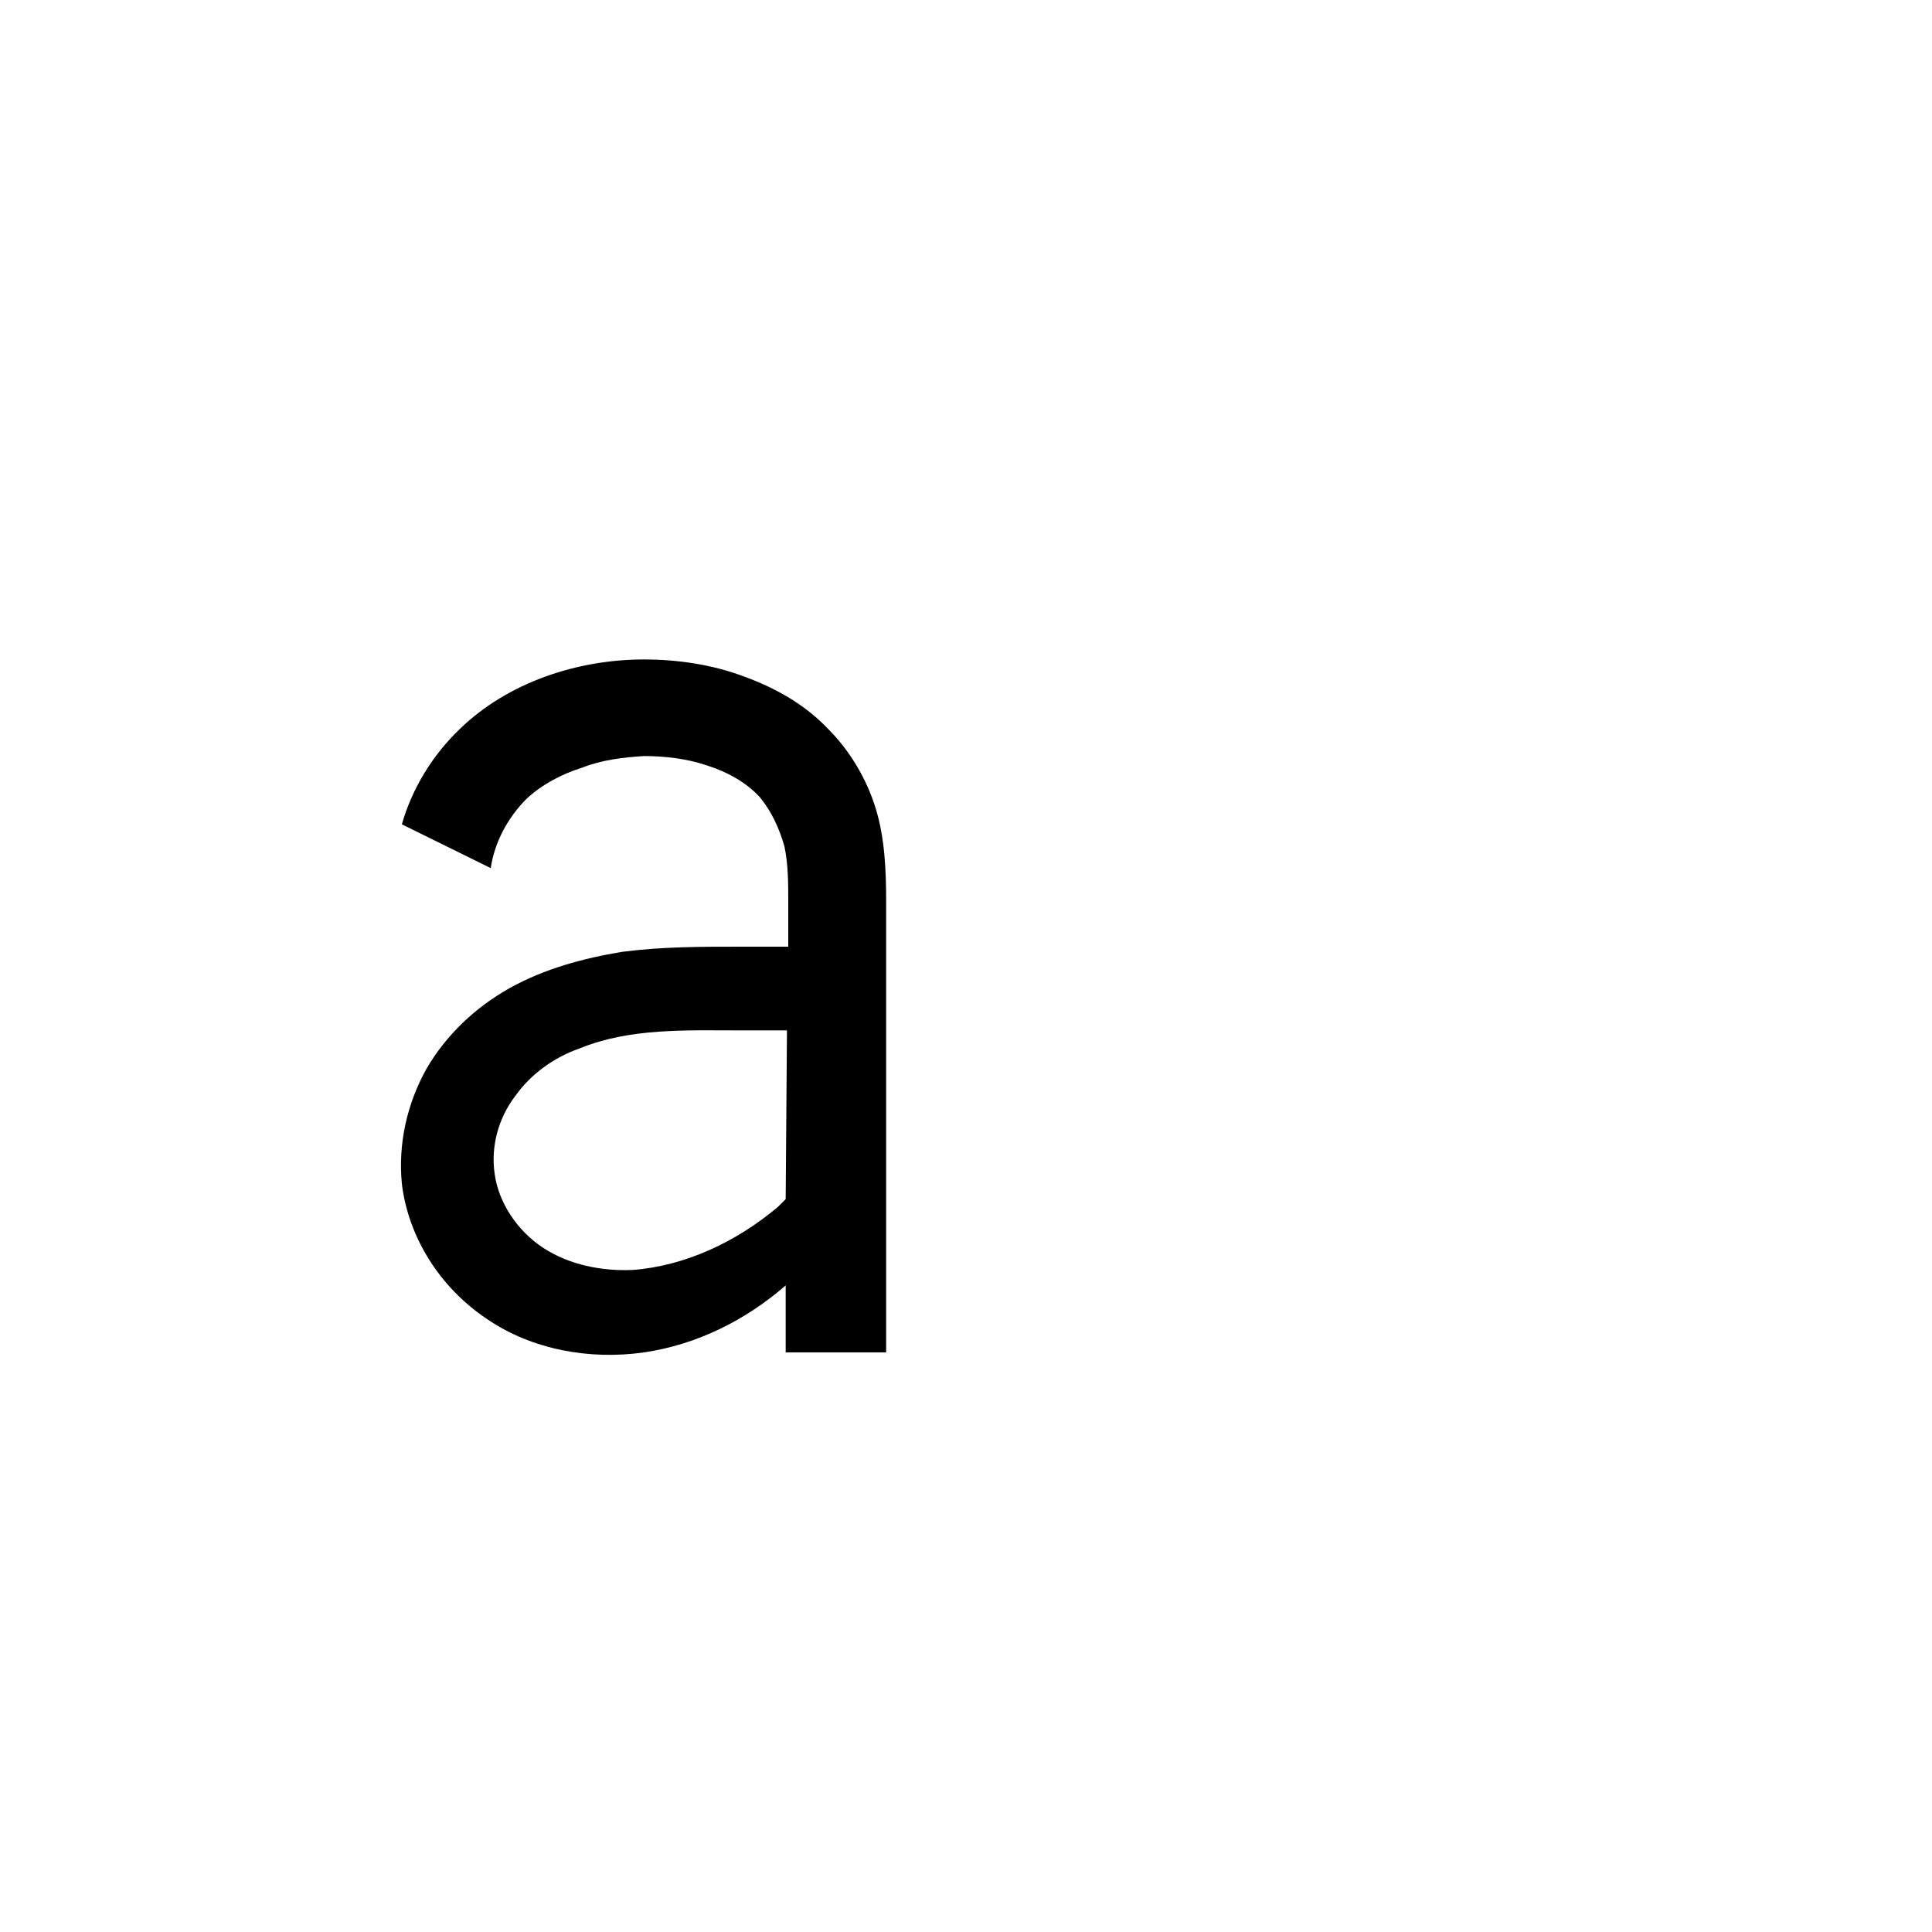
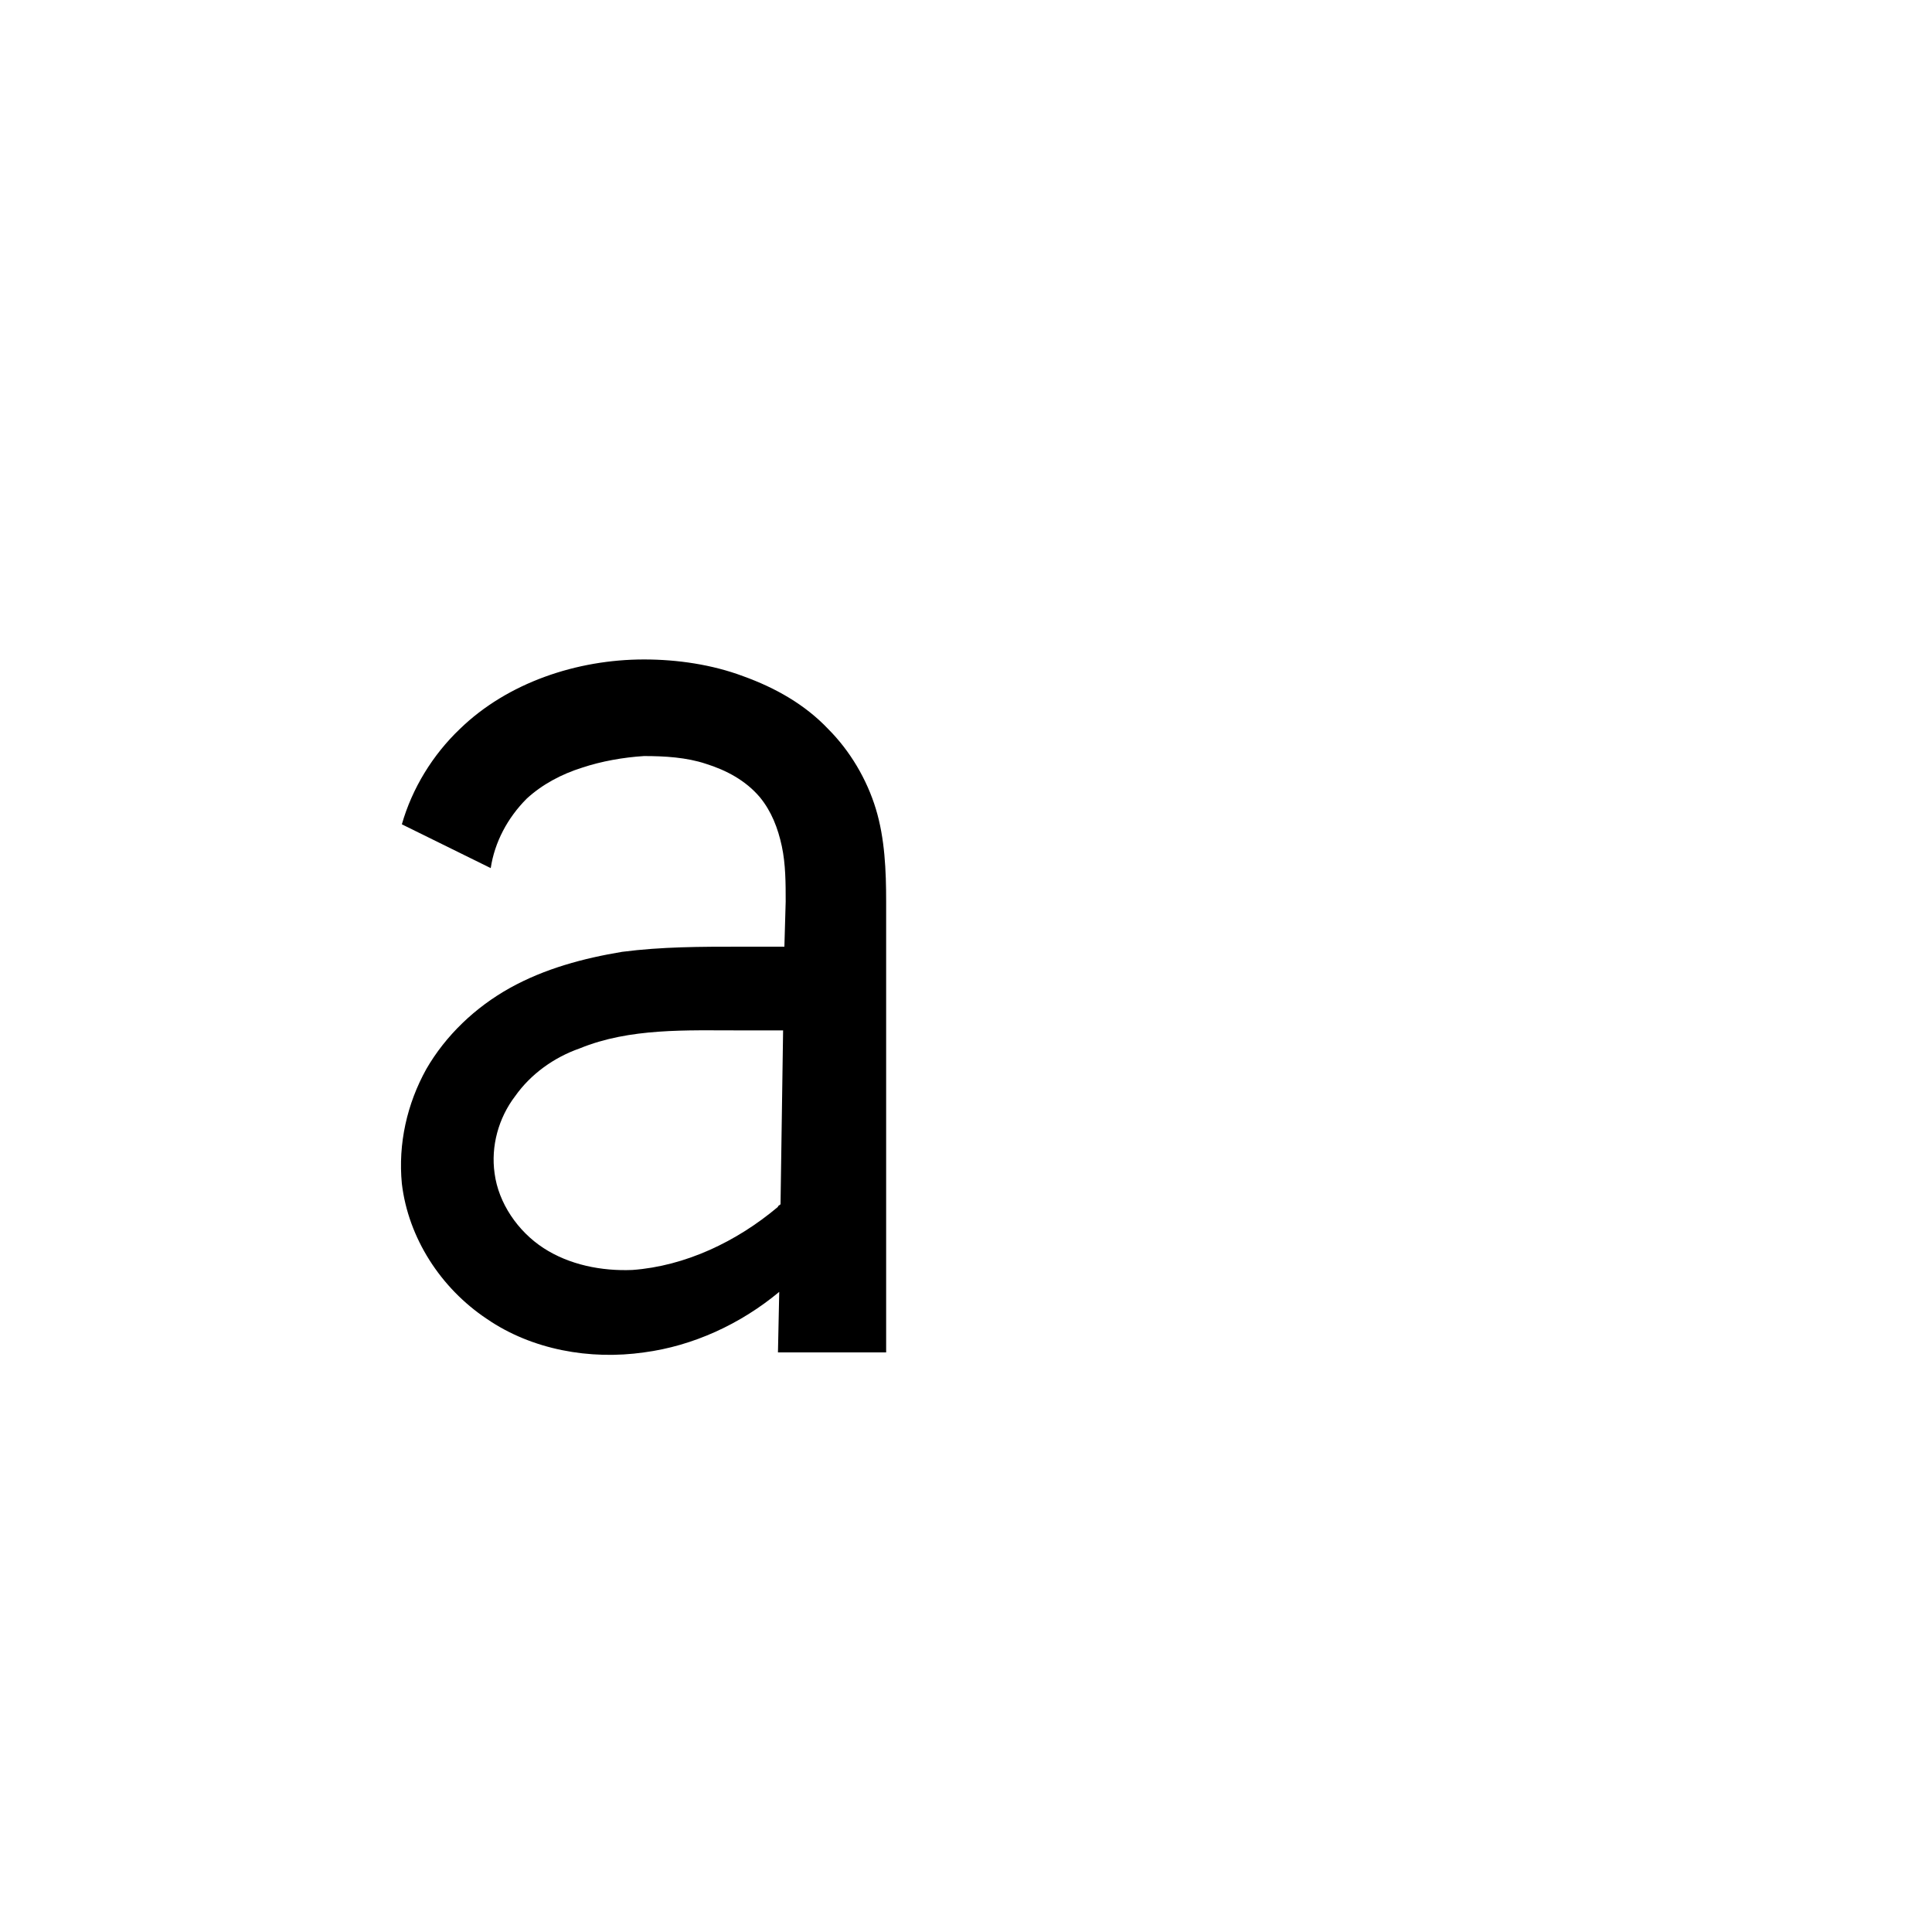
<svg xmlns="http://www.w3.org/2000/svg" viewBox="-0.25 -1.05 1.5 1.5">
-   <path d="M 0.128 -0.026 C 0.092 -0.05  0.067 -0.089  0.062 -0.131 C 0.059 -0.162  0.066 -0.193  0.081 -0.22 C 0.096 -0.246  0.119 -0.268  0.146 -0.283 C 0.173 -0.298  0.203 -0.306  0.233 -0.311 C 0.264 -0.315  0.294 -0.315  0.325 -0.315 L 0.362 -0.315 L 0.362 -0.35 C 0.362 -0.364  0.362 -0.379  0.359 -0.393 C 0.355 -0.407  0.349 -0.42  0.34 -0.431 C 0.329 -0.443  0.314 -0.451  0.298 -0.456 C 0.283 -0.461  0.266 -0.463  0.25 -0.463 C 0.234 -0.462  0.217 -0.46  0.202 -0.454 C 0.186 -0.449  0.171 -0.441  0.159 -0.43 C 0.144 -0.415  0.134 -0.396  0.131 -0.376 L 0.062 -0.41 C 0.07 -0.438  0.086 -0.464  0.107 -0.484 C 0.144 -0.52  0.198 -0.538  0.25 -0.538 C 0.276 -0.538  0.303 -0.534  0.327 -0.525 C 0.352 -0.516  0.375 -0.503  0.393 -0.484 C 0.41 -0.467  0.423 -0.445  0.43 -0.422 C 0.437 -0.399  0.438 -0.374  0.438 -0.35 L 0.438 -0.315 L 0.438 -0.25 L 0.438 -0.21 L 0.438 -0 L 0.36 -0 L 0.36 -0.052 C 0.329 -0.025  0.291 -0.006  0.25 -0 C 0.208 0.006  0.163 -0.002  0.128 -0.026 Z M 0.172 -0.081 C 0.192 -0.068  0.217 -0.063  0.241 -0.064 C 0.282 -0.067  0.322 -0.086  0.354 -0.113 C 0.356 -0.115  0.358 -0.117  0.36 -0.119 L 0.361 -0.25 L 0.325 -0.25 C 0.283 -0.25  0.239 -0.252  0.2 -0.236 C 0.18 -0.229  0.162 -0.216  0.15 -0.199 C 0.137 -0.182  0.131 -0.16  0.134 -0.139 C 0.137 -0.116  0.152 -0.094  0.172 -0.081 Z" fill="black" />
+   <path d="M 0.128 -0.026 C 0.092 -0.05  0.067 -0.089  0.062 -0.131 C 0.059 -0.162  0.066 -0.193  0.081 -0.22 C 0.096 -0.246  0.119 -0.268  0.146 -0.283 C 0.173 -0.298  0.203 -0.306  0.233 -0.311 C 0.264 -0.315  0.294 -0.315  0.325 -0.315 L 0.359 -0.315 L 0.36 -0.35 C 0.36 -0.364  0.36 -0.379  0.357 -0.393 C 0.354 -0.407  0.349 -0.42  0.34 -0.431 C 0.329 -0.444  0.314 -0.452  0.298 -0.457 C 0.283 -0.462  0.266 -0.463  0.25 -0.463 C 0.234 -0.462  0.217 -0.459  0.202 -0.454 C 0.186 -0.449  0.171 -0.441  0.159 -0.43 C 0.144 -0.415  0.134 -0.396  0.131 -0.376 L 0.062 -0.41 C 0.07 -0.438  0.086 -0.464  0.107 -0.484 C 0.144 -0.52  0.198 -0.538  0.25 -0.538 C 0.276 -0.538  0.303 -0.534  0.327 -0.525 C 0.352 -0.516  0.375 -0.503  0.393 -0.484 C 0.41 -0.467  0.423 -0.445  0.43 -0.422 C 0.437 -0.399  0.438 -0.374  0.438 -0.35 L 0.438 -0.315 L 0.438 -0.25 L 0.438 -0.21 L 0.438 -0 L 0.354 -0 L 0.355 -0.047 C 0.325 -0.022  0.288 -0.005  0.25 -0 C 0.208 0.006  0.163 -0.002  0.128 -0.026 Z M 0.172 -0.081 C 0.192 -0.068  0.217 -0.063  0.241 -0.064 C 0.282 -0.067  0.322 -0.086  0.354 -0.113 C 0.354 -0.114  0.355 -0.114  0.356 -0.115 L 0.356 -0.115 L 0.358 -0.25 L 0.325 -0.25 C 0.283 -0.25  0.239 -0.252  0.2 -0.236 C 0.18 -0.229  0.162 -0.216  0.15 -0.199 C 0.137 -0.182  0.131 -0.16  0.134 -0.139 C 0.137 -0.116  0.152 -0.094  0.172 -0.081 Z" fill="black" />
</svg>
